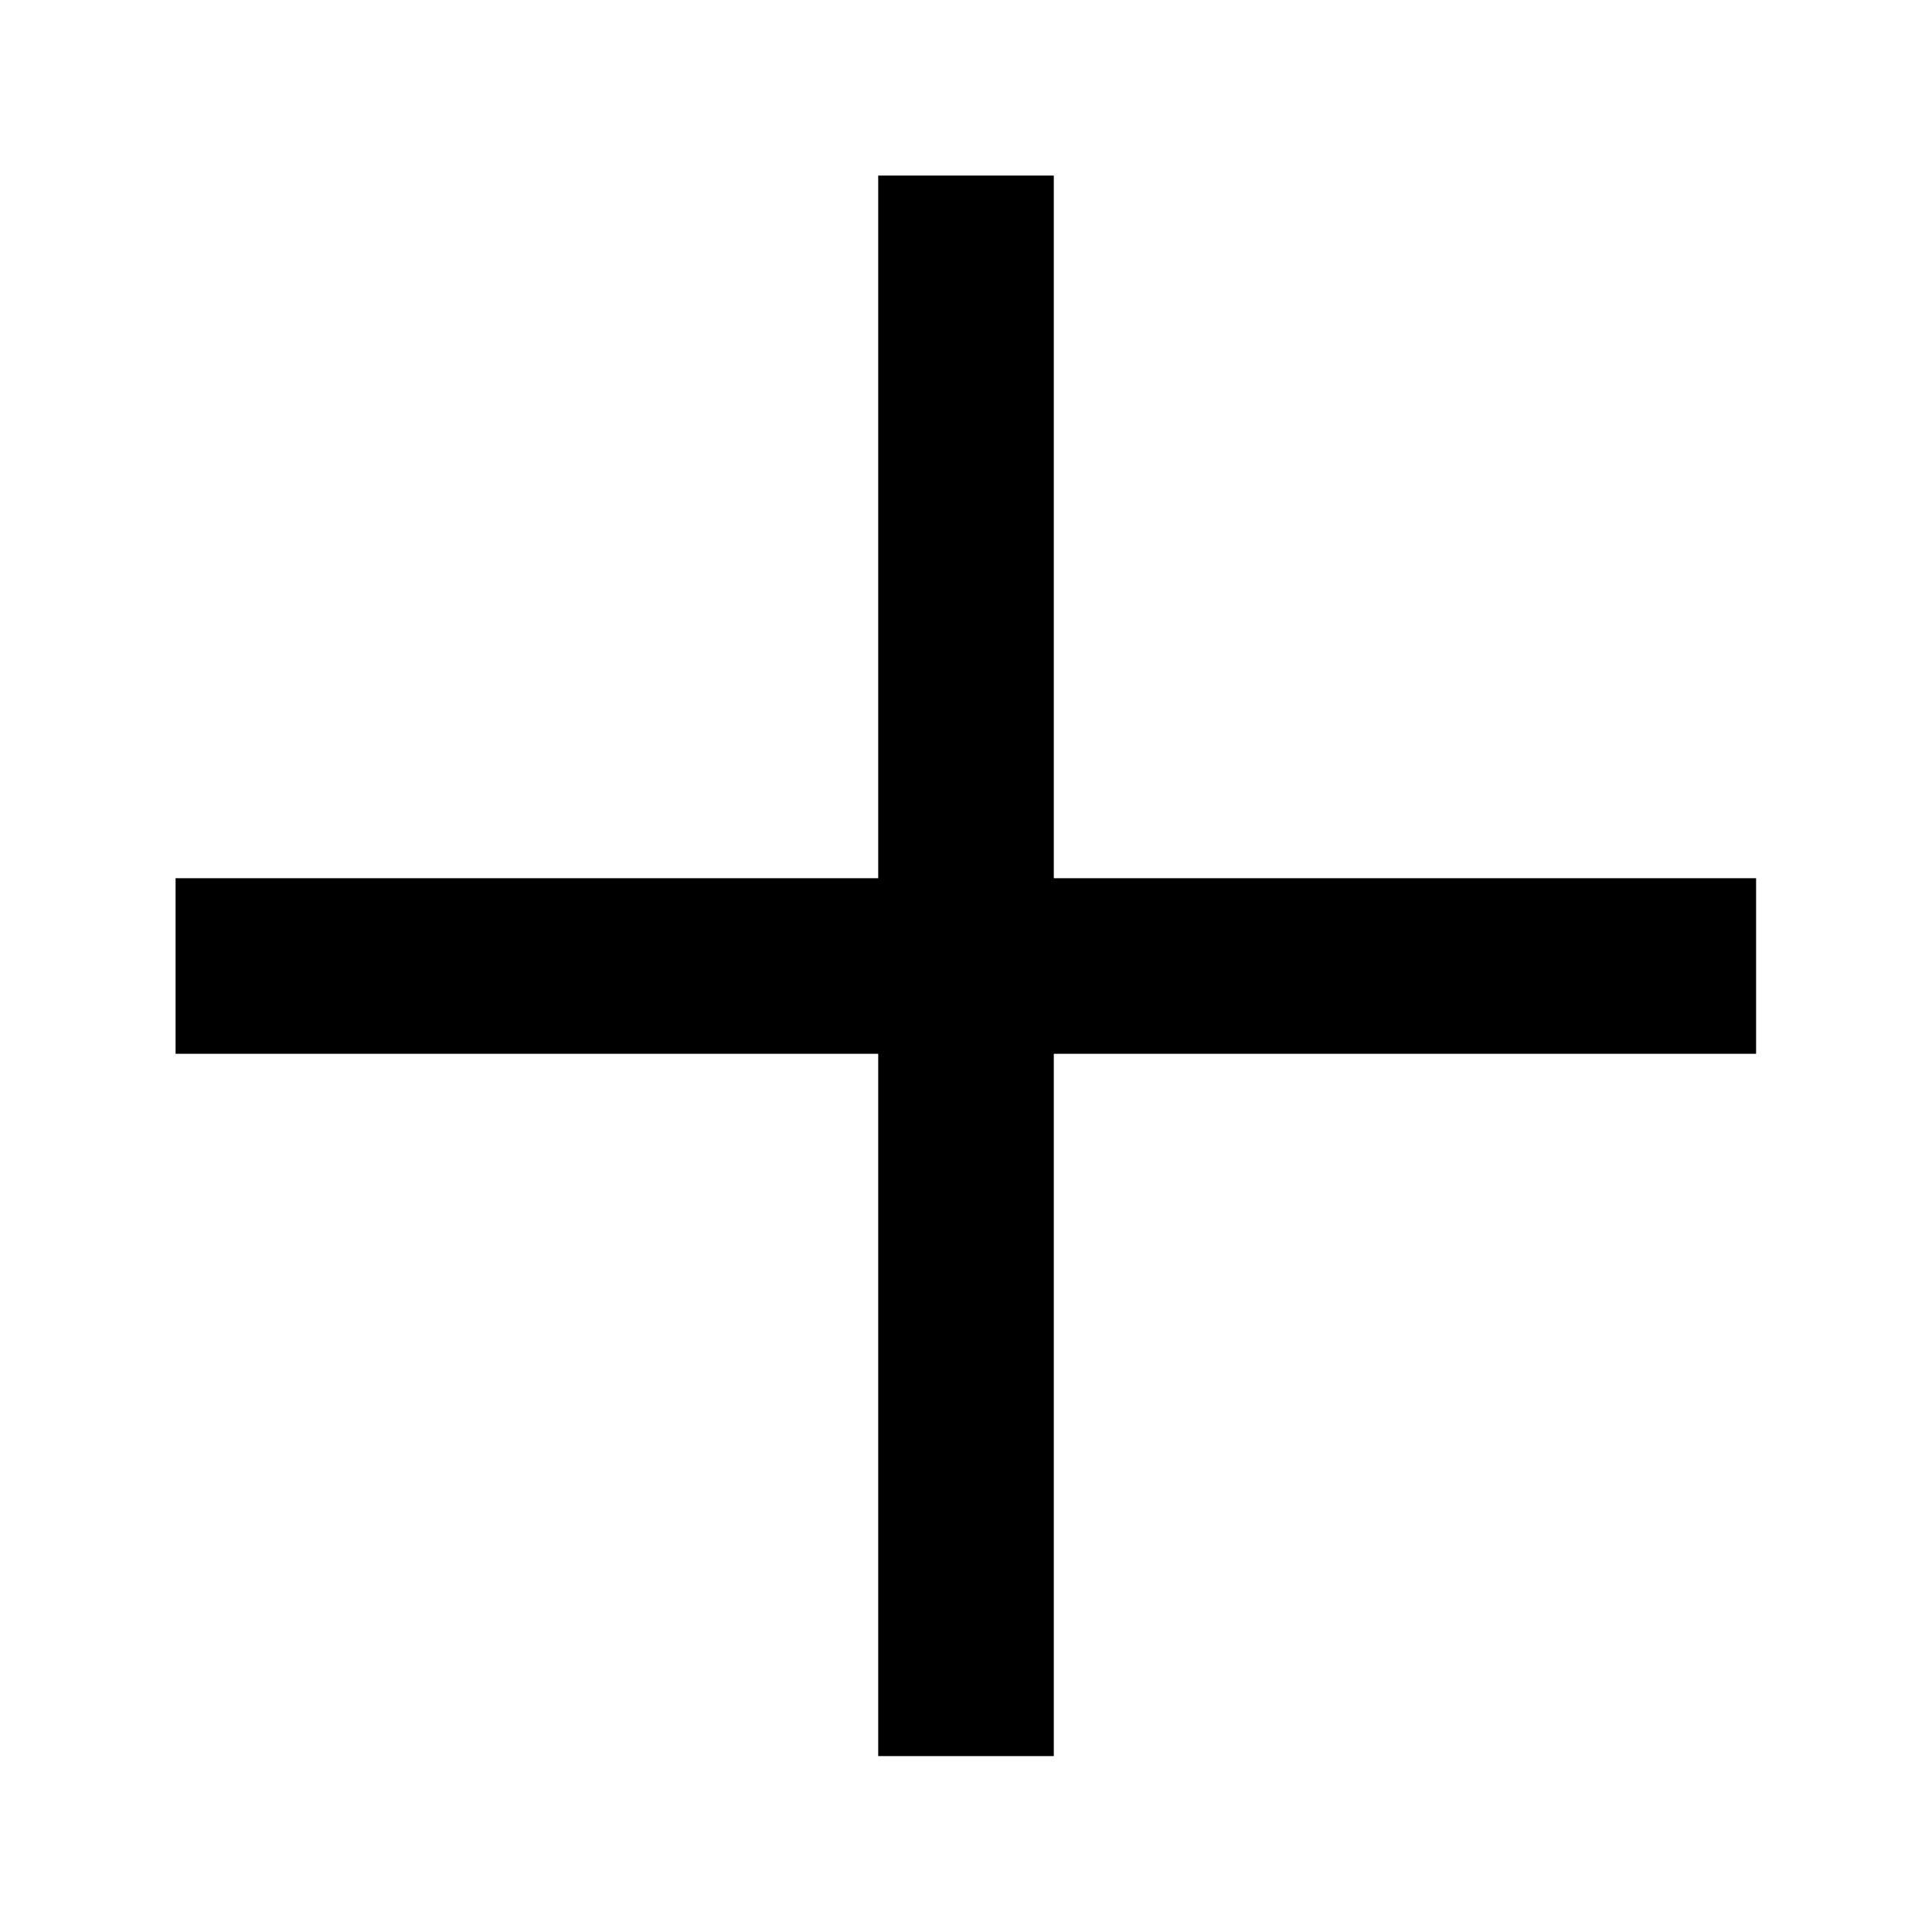
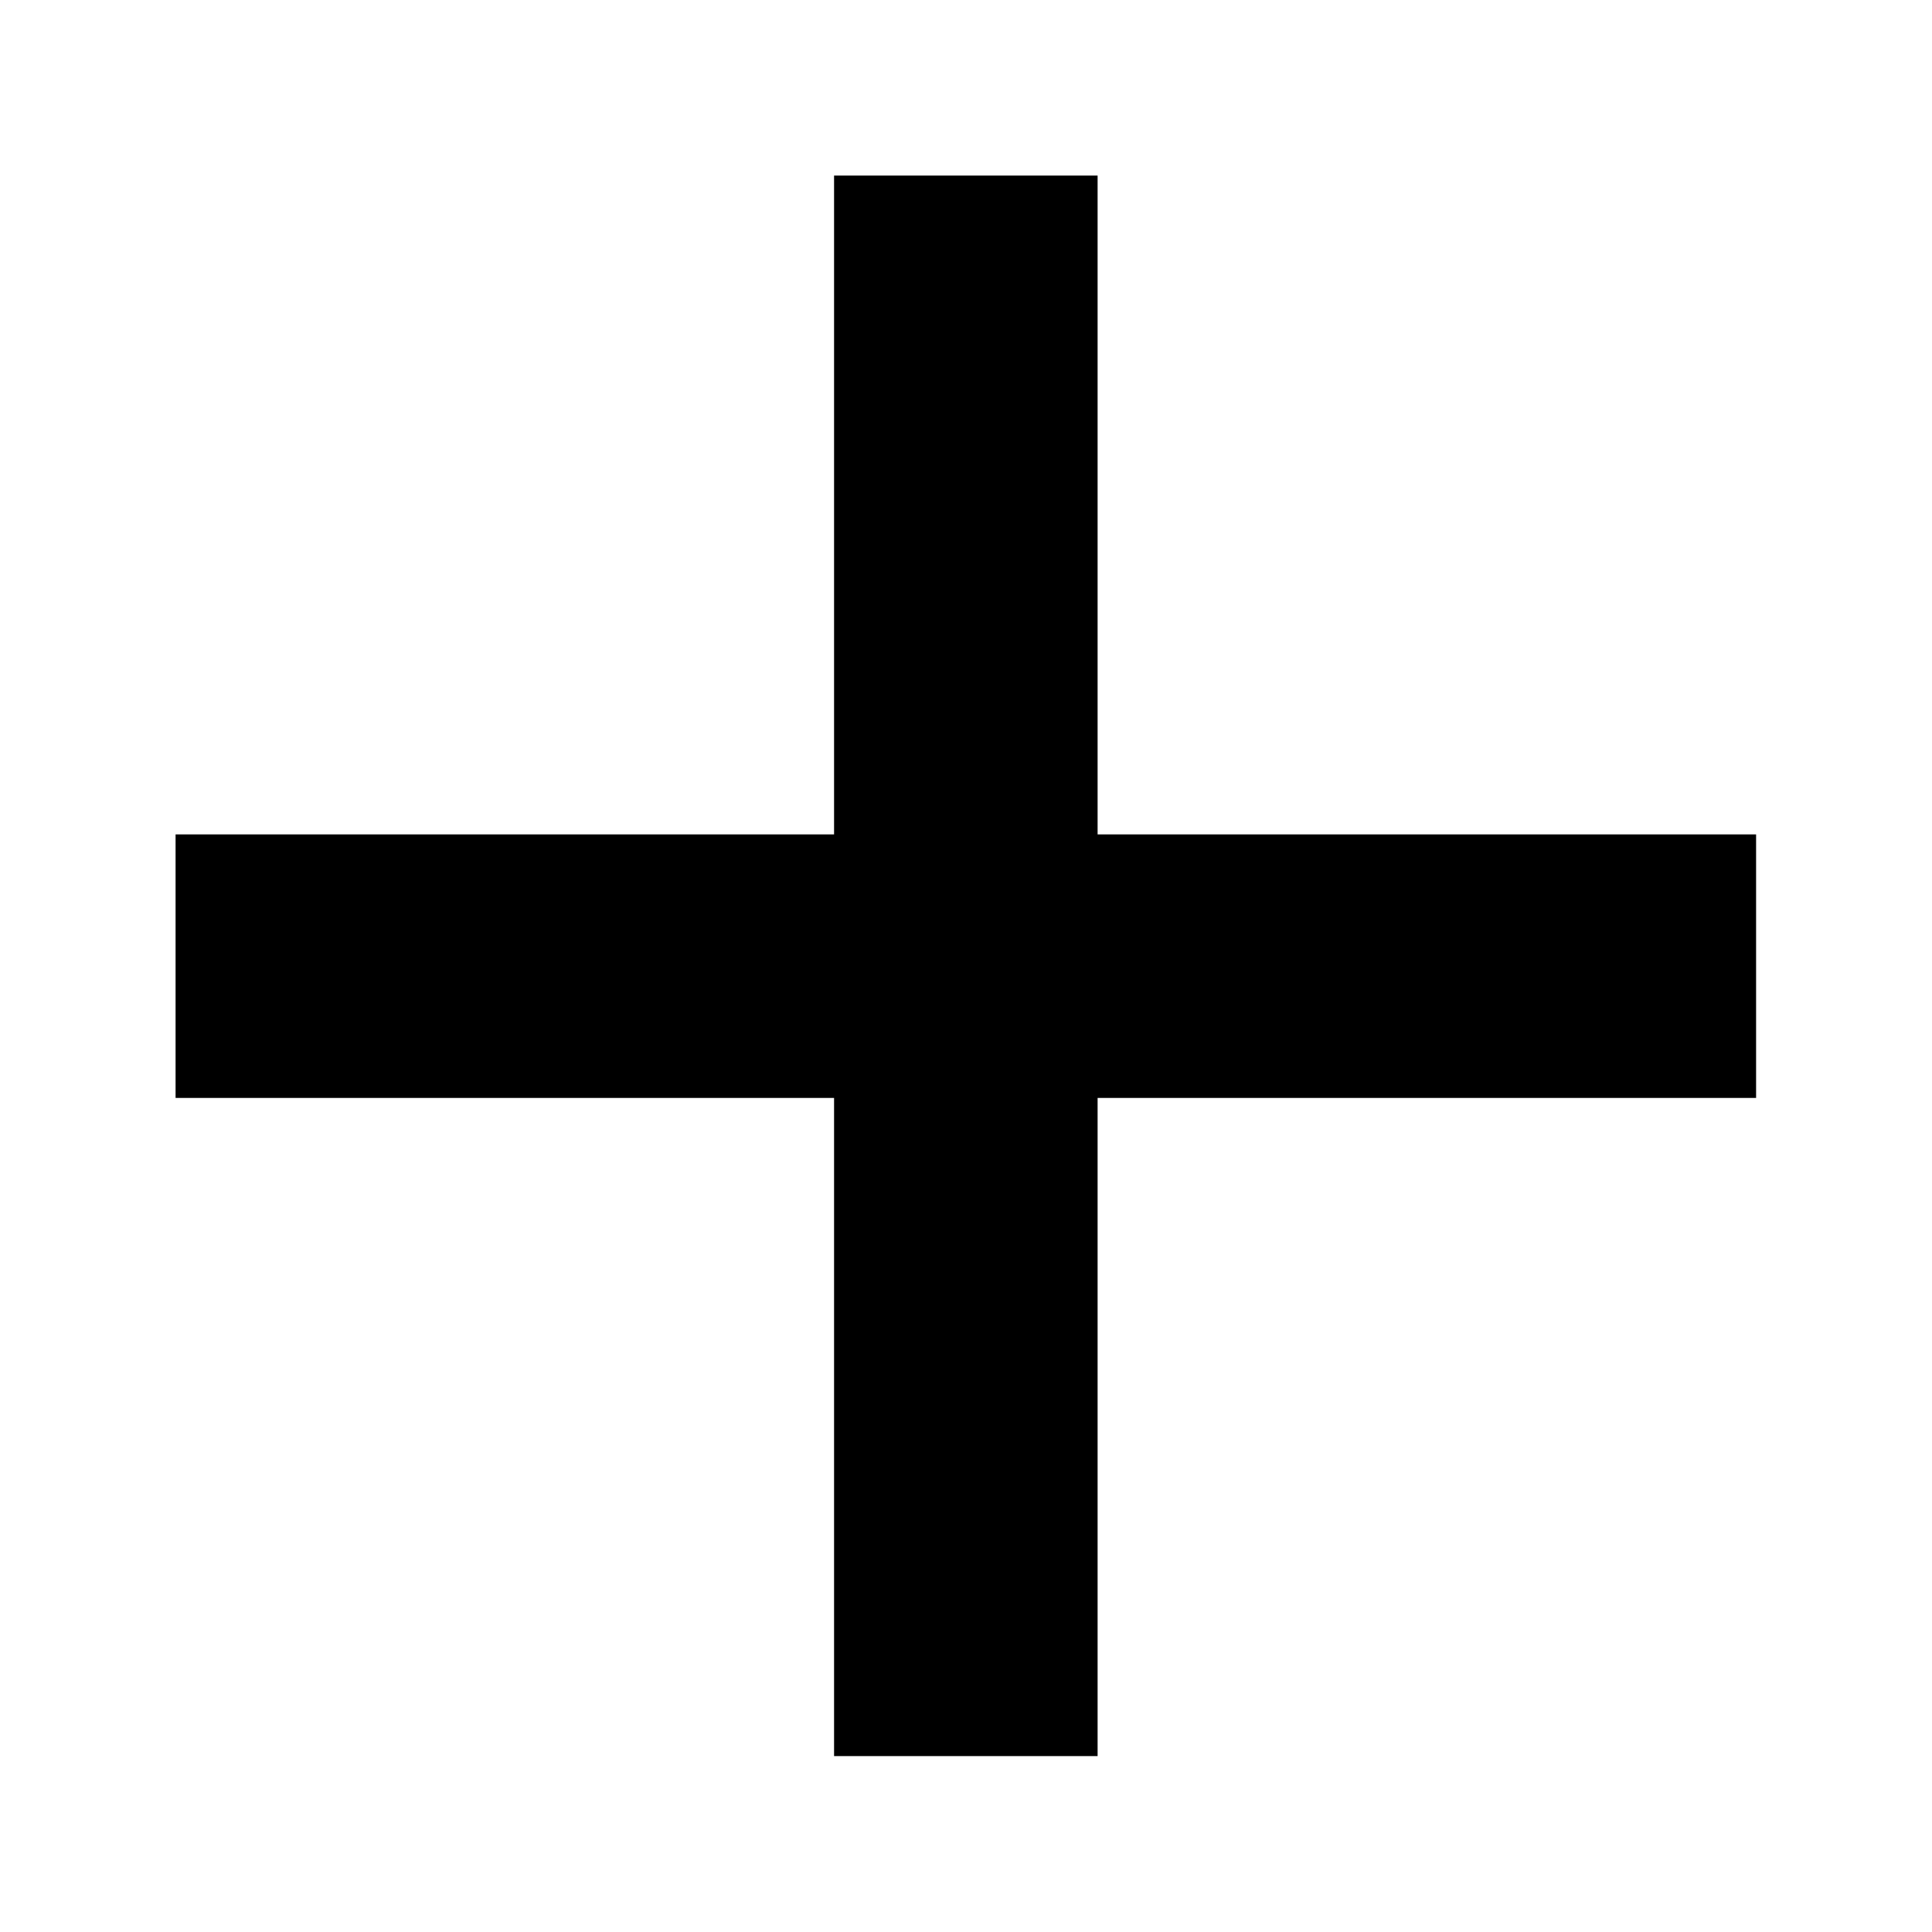
<svg xmlns="http://www.w3.org/2000/svg" width="22" height="22" viewBox="0 0 5.821 5.821" version="1.1" id="svg8">
  <defs id="defs2" />
  <g id="layer1">
-     <rect style="fill:#000000;stroke-width:0;stroke-linecap:square;paint-order:fill markers stroke" id="rect2650" width="4.762" height="0.529" x="0.529" y="2.646" />
-     <rect style="fill:#000000;stroke-width:0;stroke-linecap:square;paint-order:fill markers stroke" id="rect2650-3" width="4.762" height="0.529" x="0.529" y="-3.175" transform="rotate(90)" />
+     <rect style="fill:#000000;stroke-width:0;stroke-linecap:square;paint-order:fill markers stroke" id="rect2650" width="4.762" height="0.794" x="0.529" y="2.514" />
+     <rect style="fill:#000000;stroke-width:0;stroke-linecap:square;paint-order:fill markers stroke" id="rect2650-3" width="4.762" height="0.794" x="0.529" y="-3.307" transform="rotate(90)" />
  </g>
</svg>
